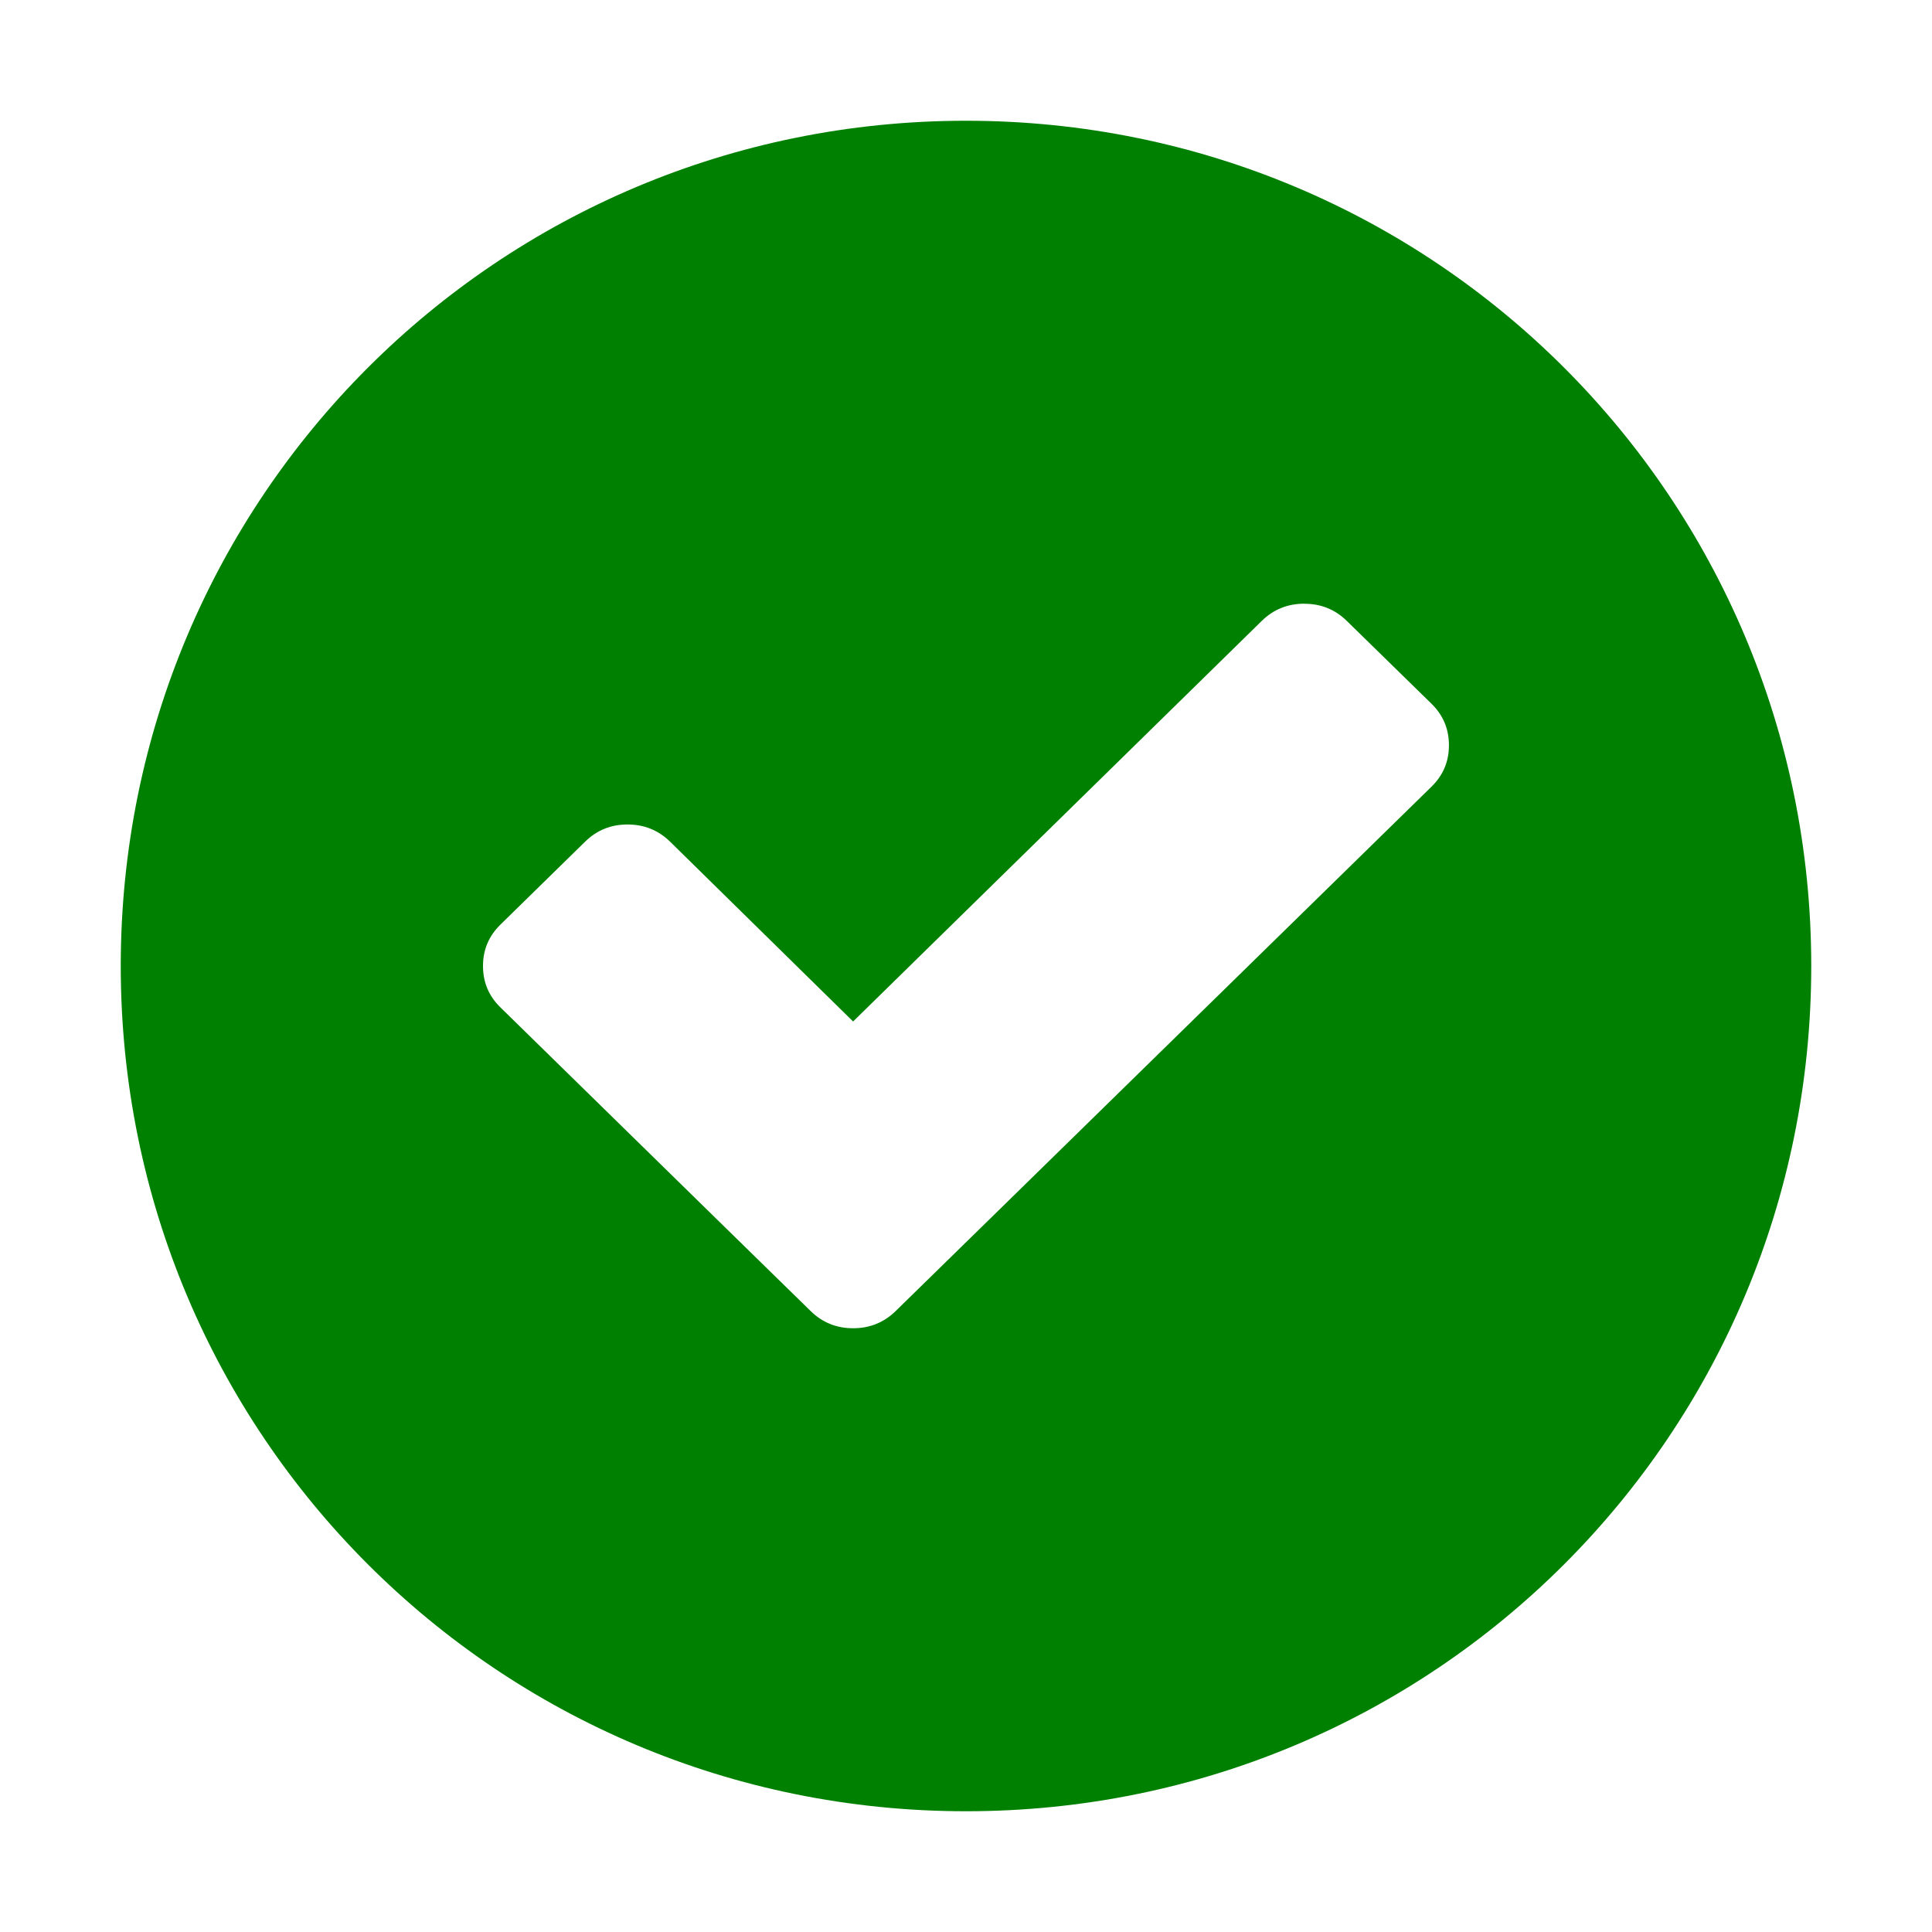
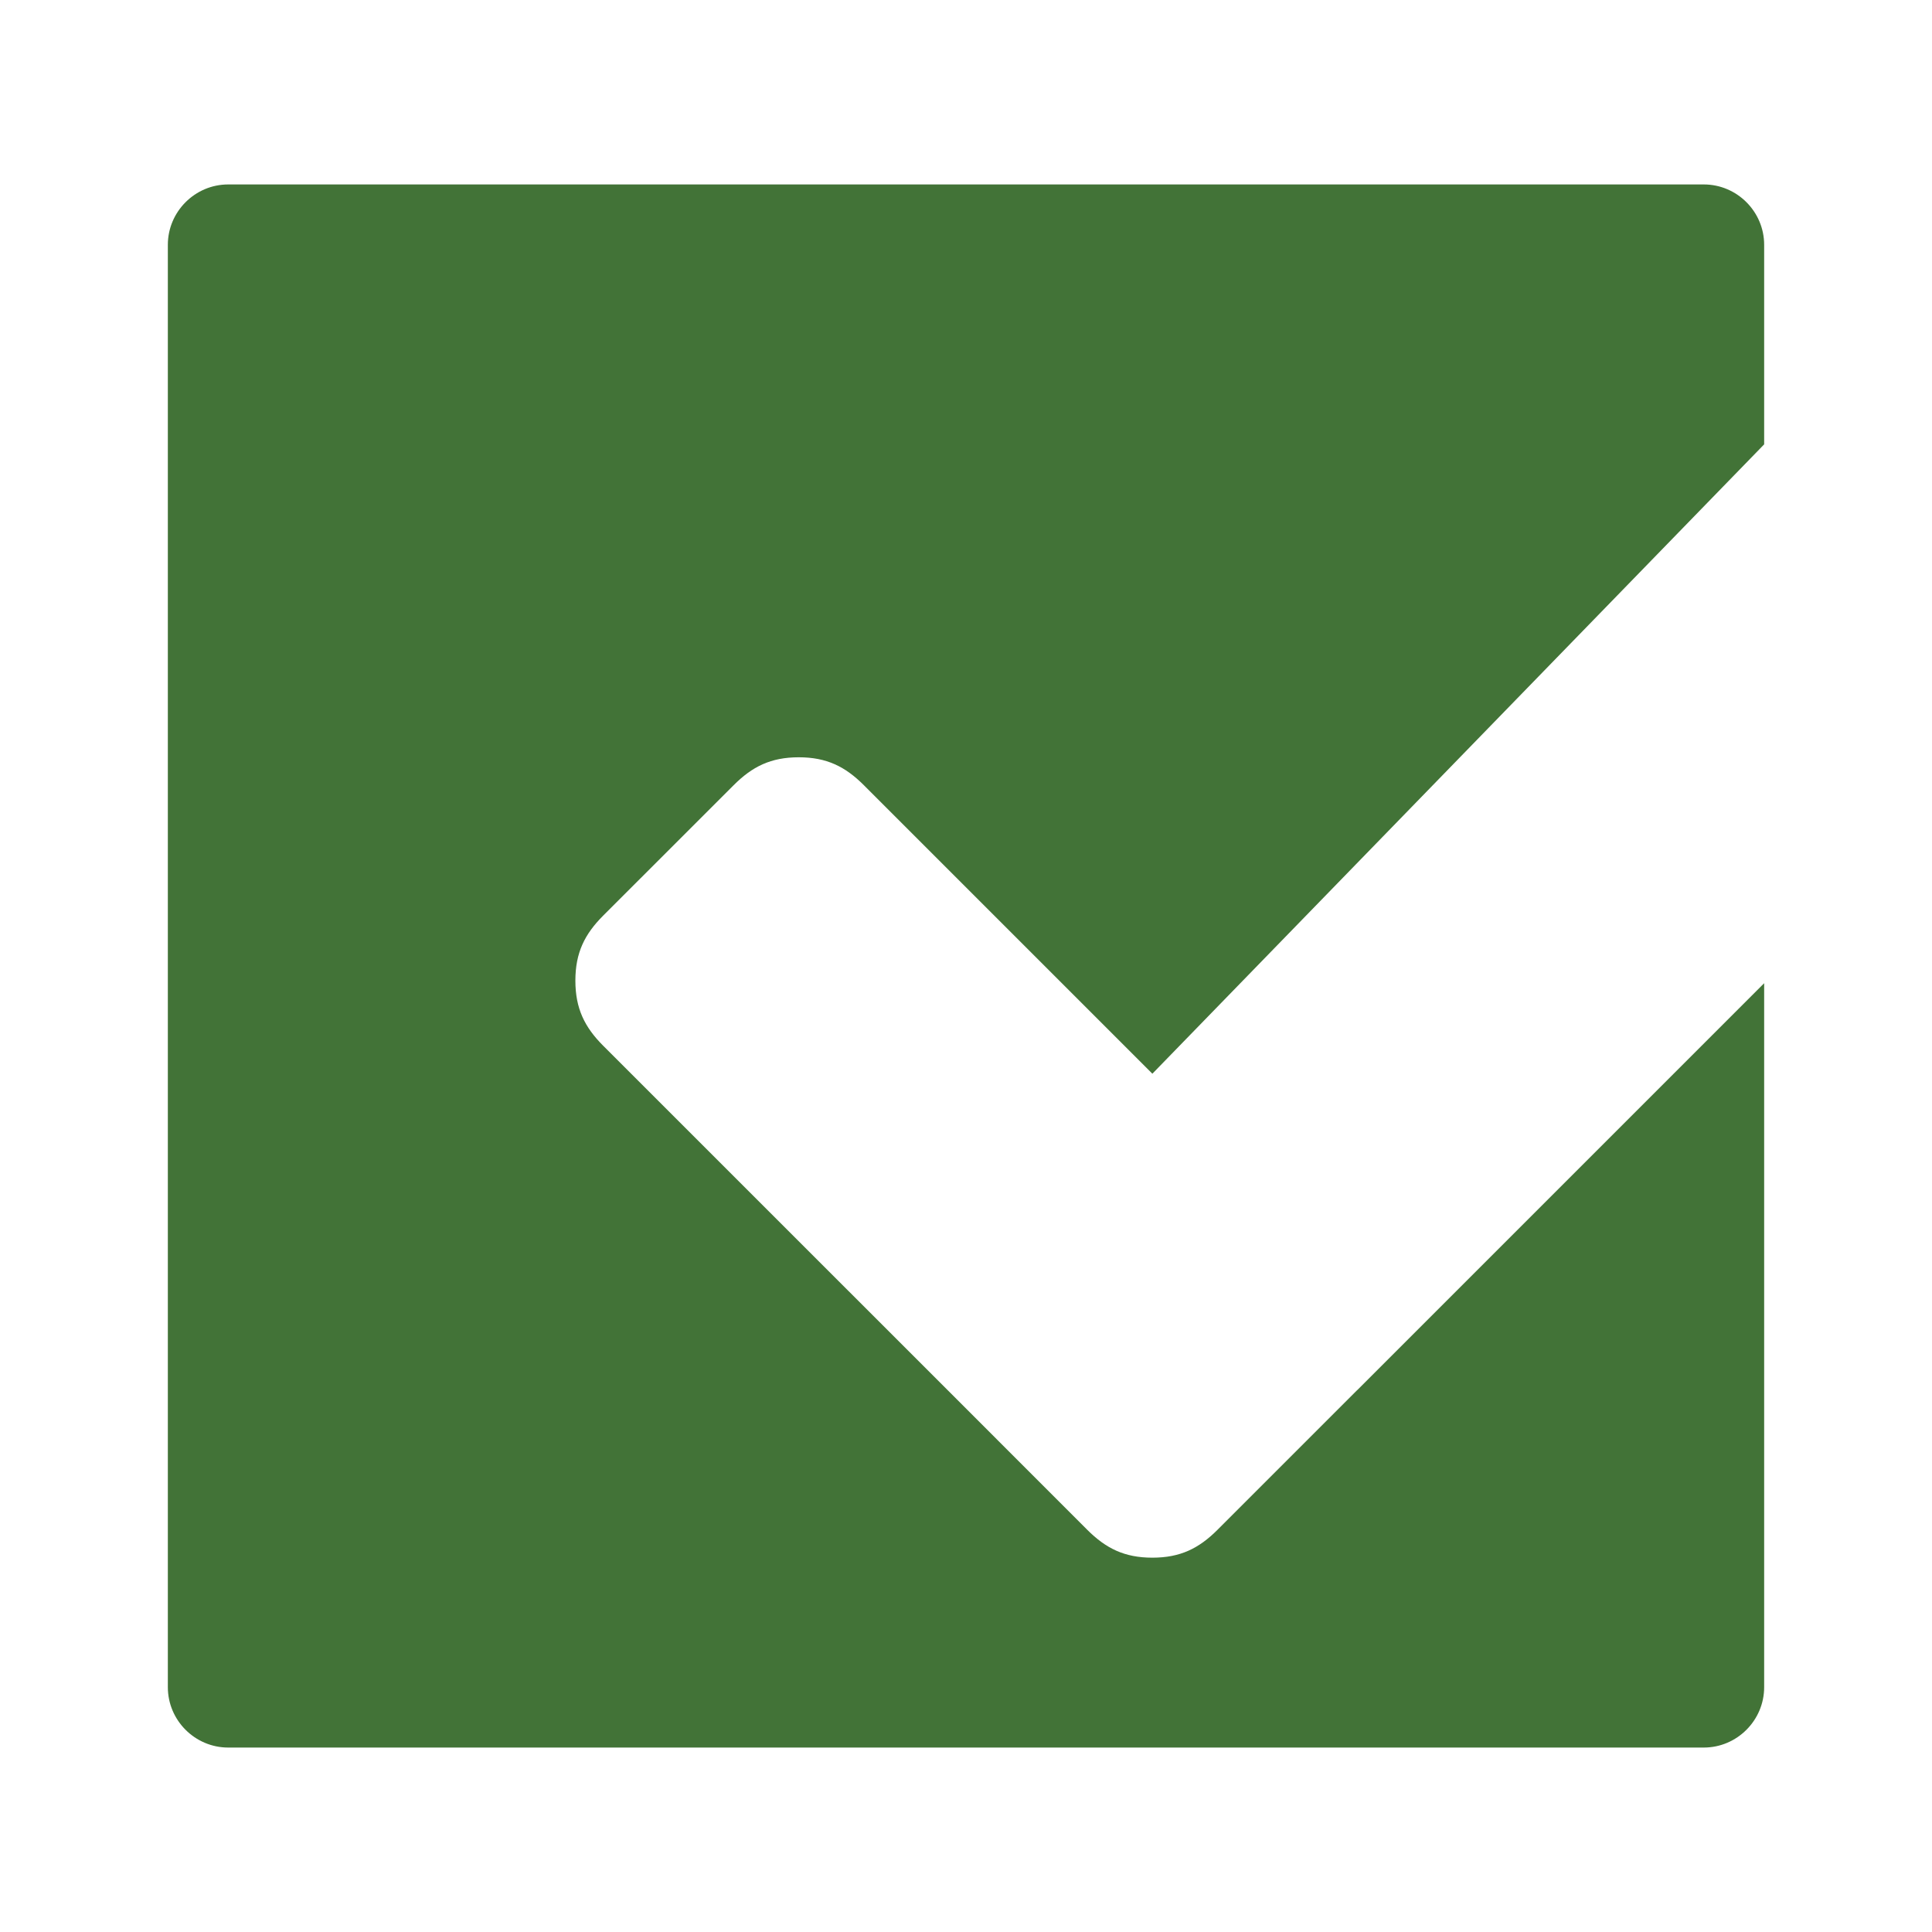
- <svg xmlns="http://www.w3.org/2000/svg" height="32" viewBox="0 0 32 32" width="32">
-   <path d="m16 2c-7.756 0-14 6.244-14 14s6.244 14 14 14 14-6.244 14-14-6.244-14-14-14zm5.605 8c.275 0 .509.095.701.283l1.404 1.373c.193.189.289.418.289.688 0 .269-.096.497-.289.686l-7.473 7.314-1.404 1.373c-.193.188-.428.283-.703.283-.275 0-.509-.095-.701-.283l-1.404-1.373-3.736-3.658c-.193-.188-.289-.416-.289-.686 0-.269.096-.497.289-.686l1.404-1.375c.193-.189.426-.283.701-.283.275 0 .51.095.703.283l3.033 2.98 6.771-6.637c.193-.189.428-.283.703-.283z" fill="#008000" />
+ <svg xmlns="http://www.w3.org/2000/svg" viewBox="0 0 32 32">
+   <path d="M22.479 23.025l-2.313 2.313c-.308.308-.616.462-1.079.462s-.77-.154-1.079-.462l-2.158-2.159-5.858-5.857c-.308-.308-.462-.617-.462-1.08 0-.462.154-.77.462-1.078l2.159-2.158c.308-.309.616-.463 1.079-.463.462 0 .77.154 1.079.463l4.778 4.778L29.22 7.36V4.055c0-.55-.45-1-1-1H3.78c-.55 0-1 .45-1 1v23.89c0 .55.45 1 1 1h24.44c.55 0 1-.45 1-1v-11.66l-6.74 6.74z" fill="#427337" />
</svg>
